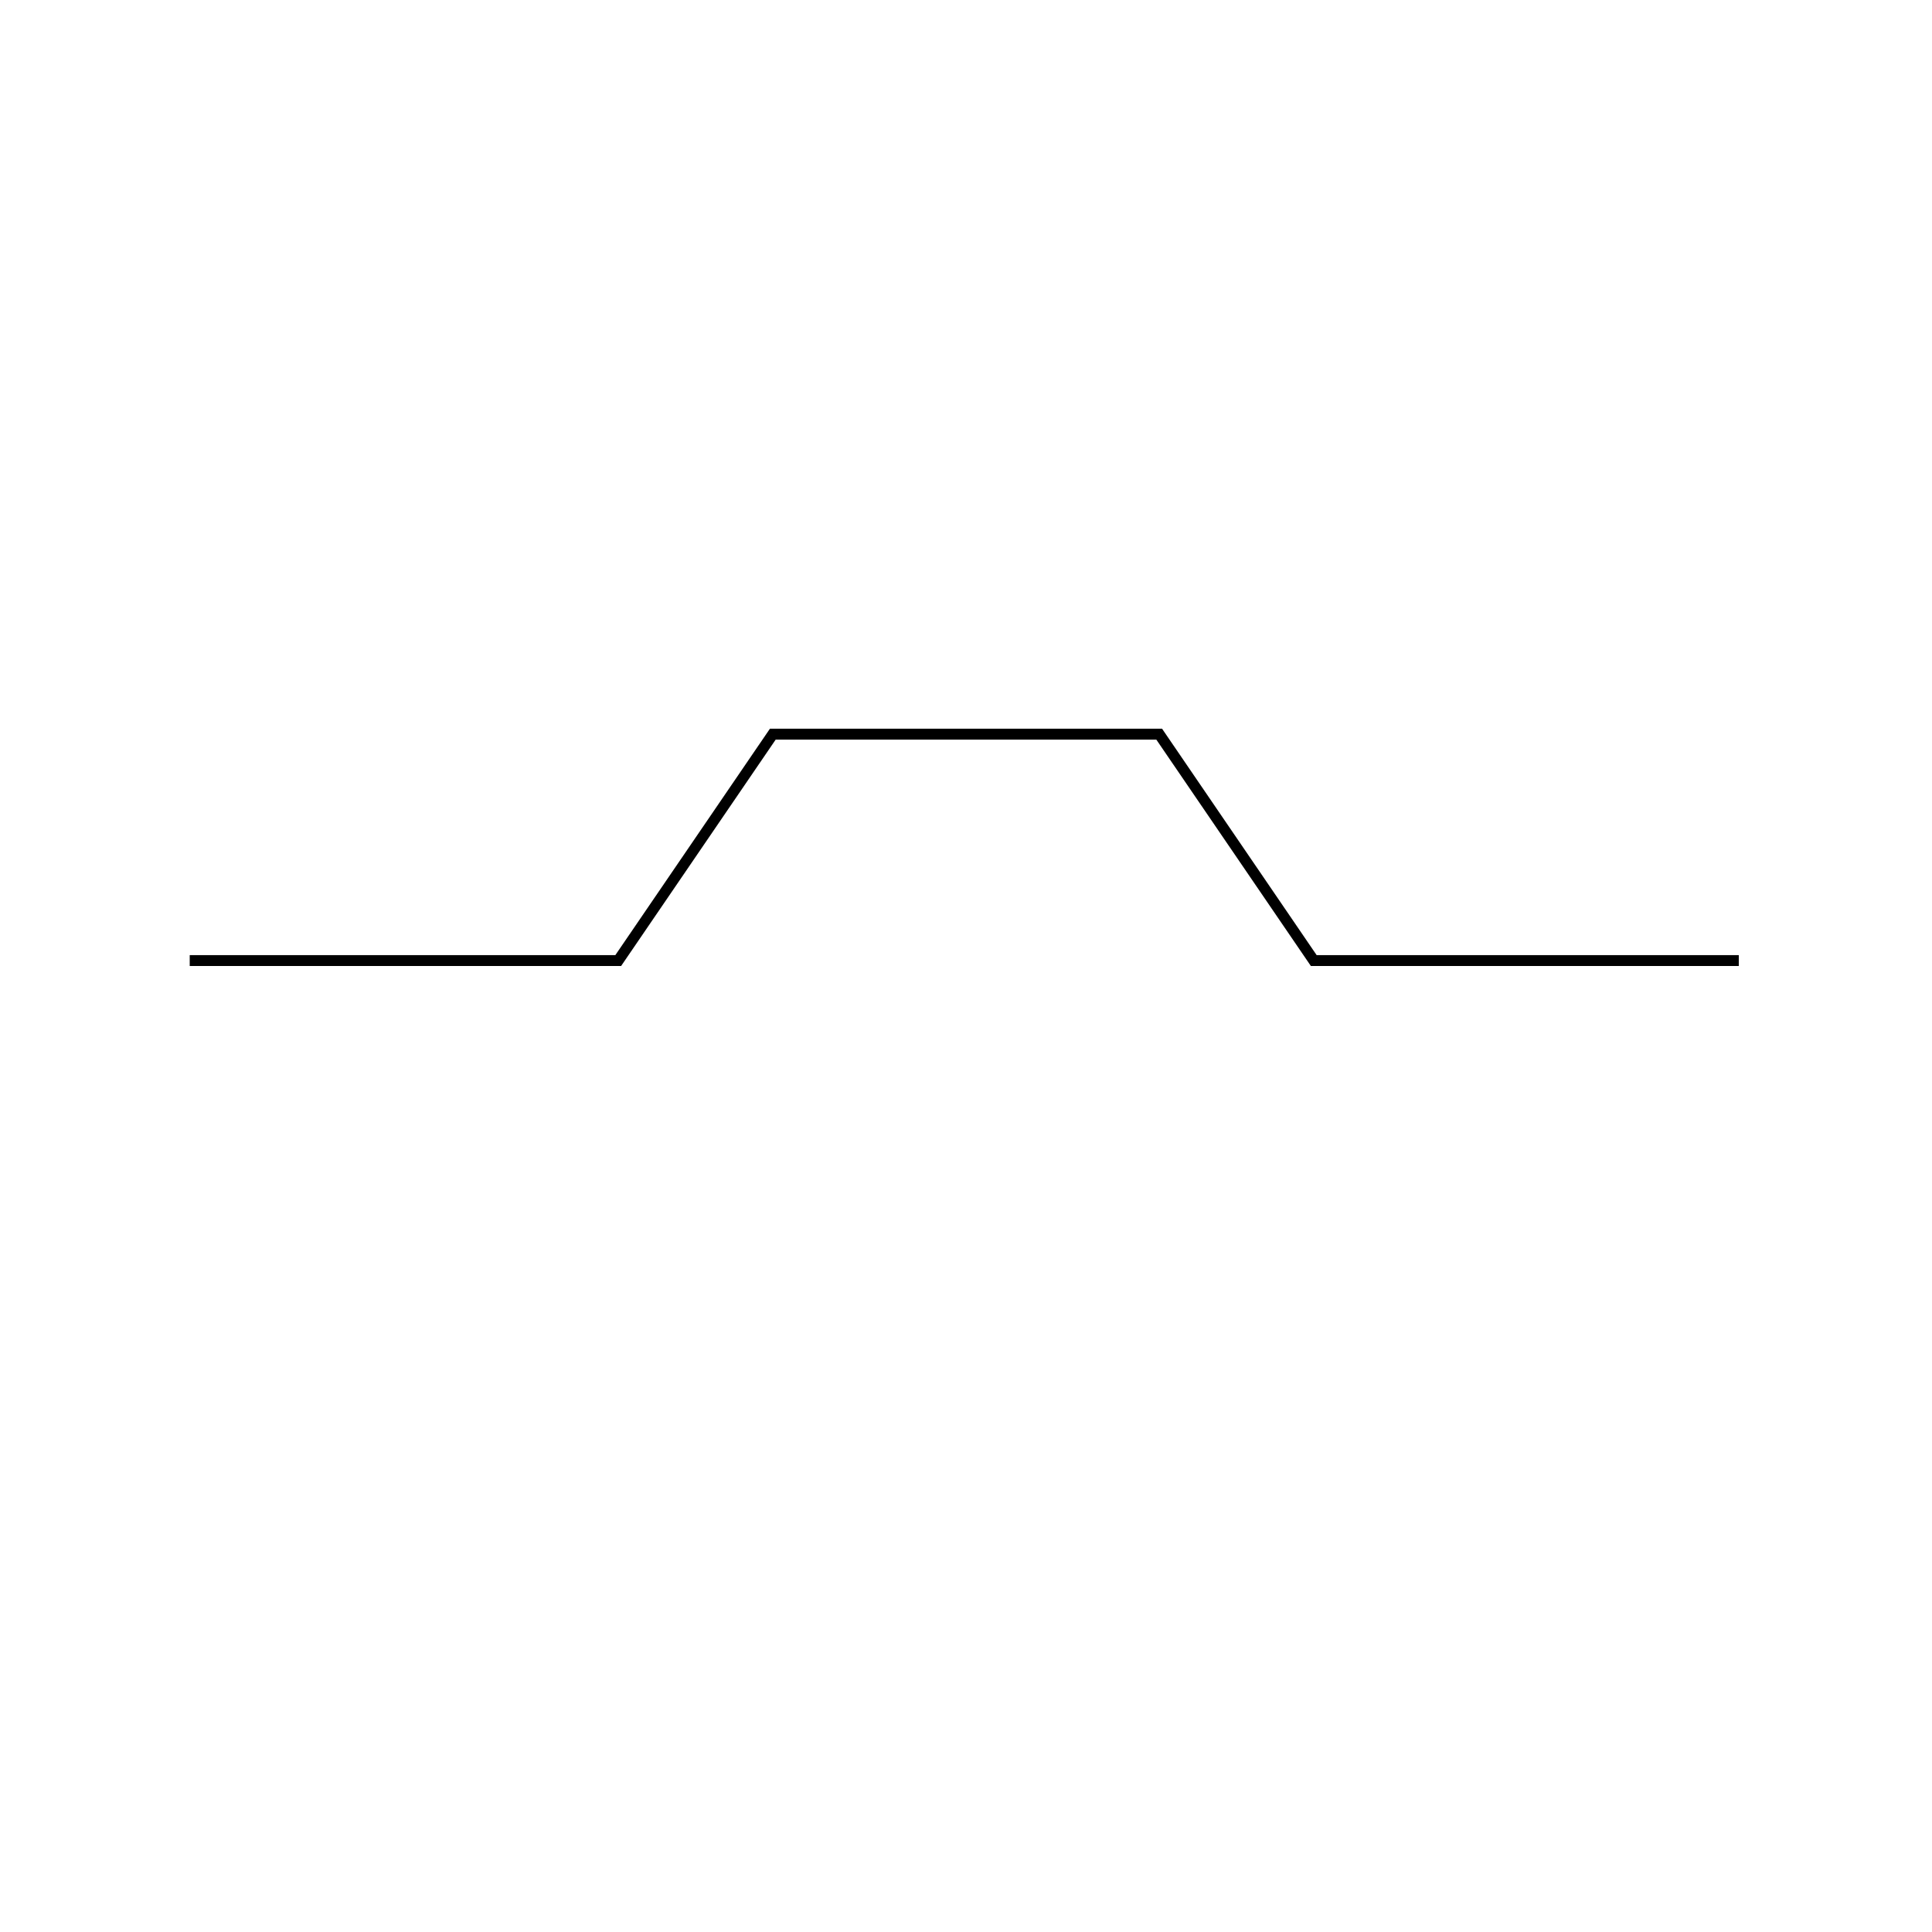
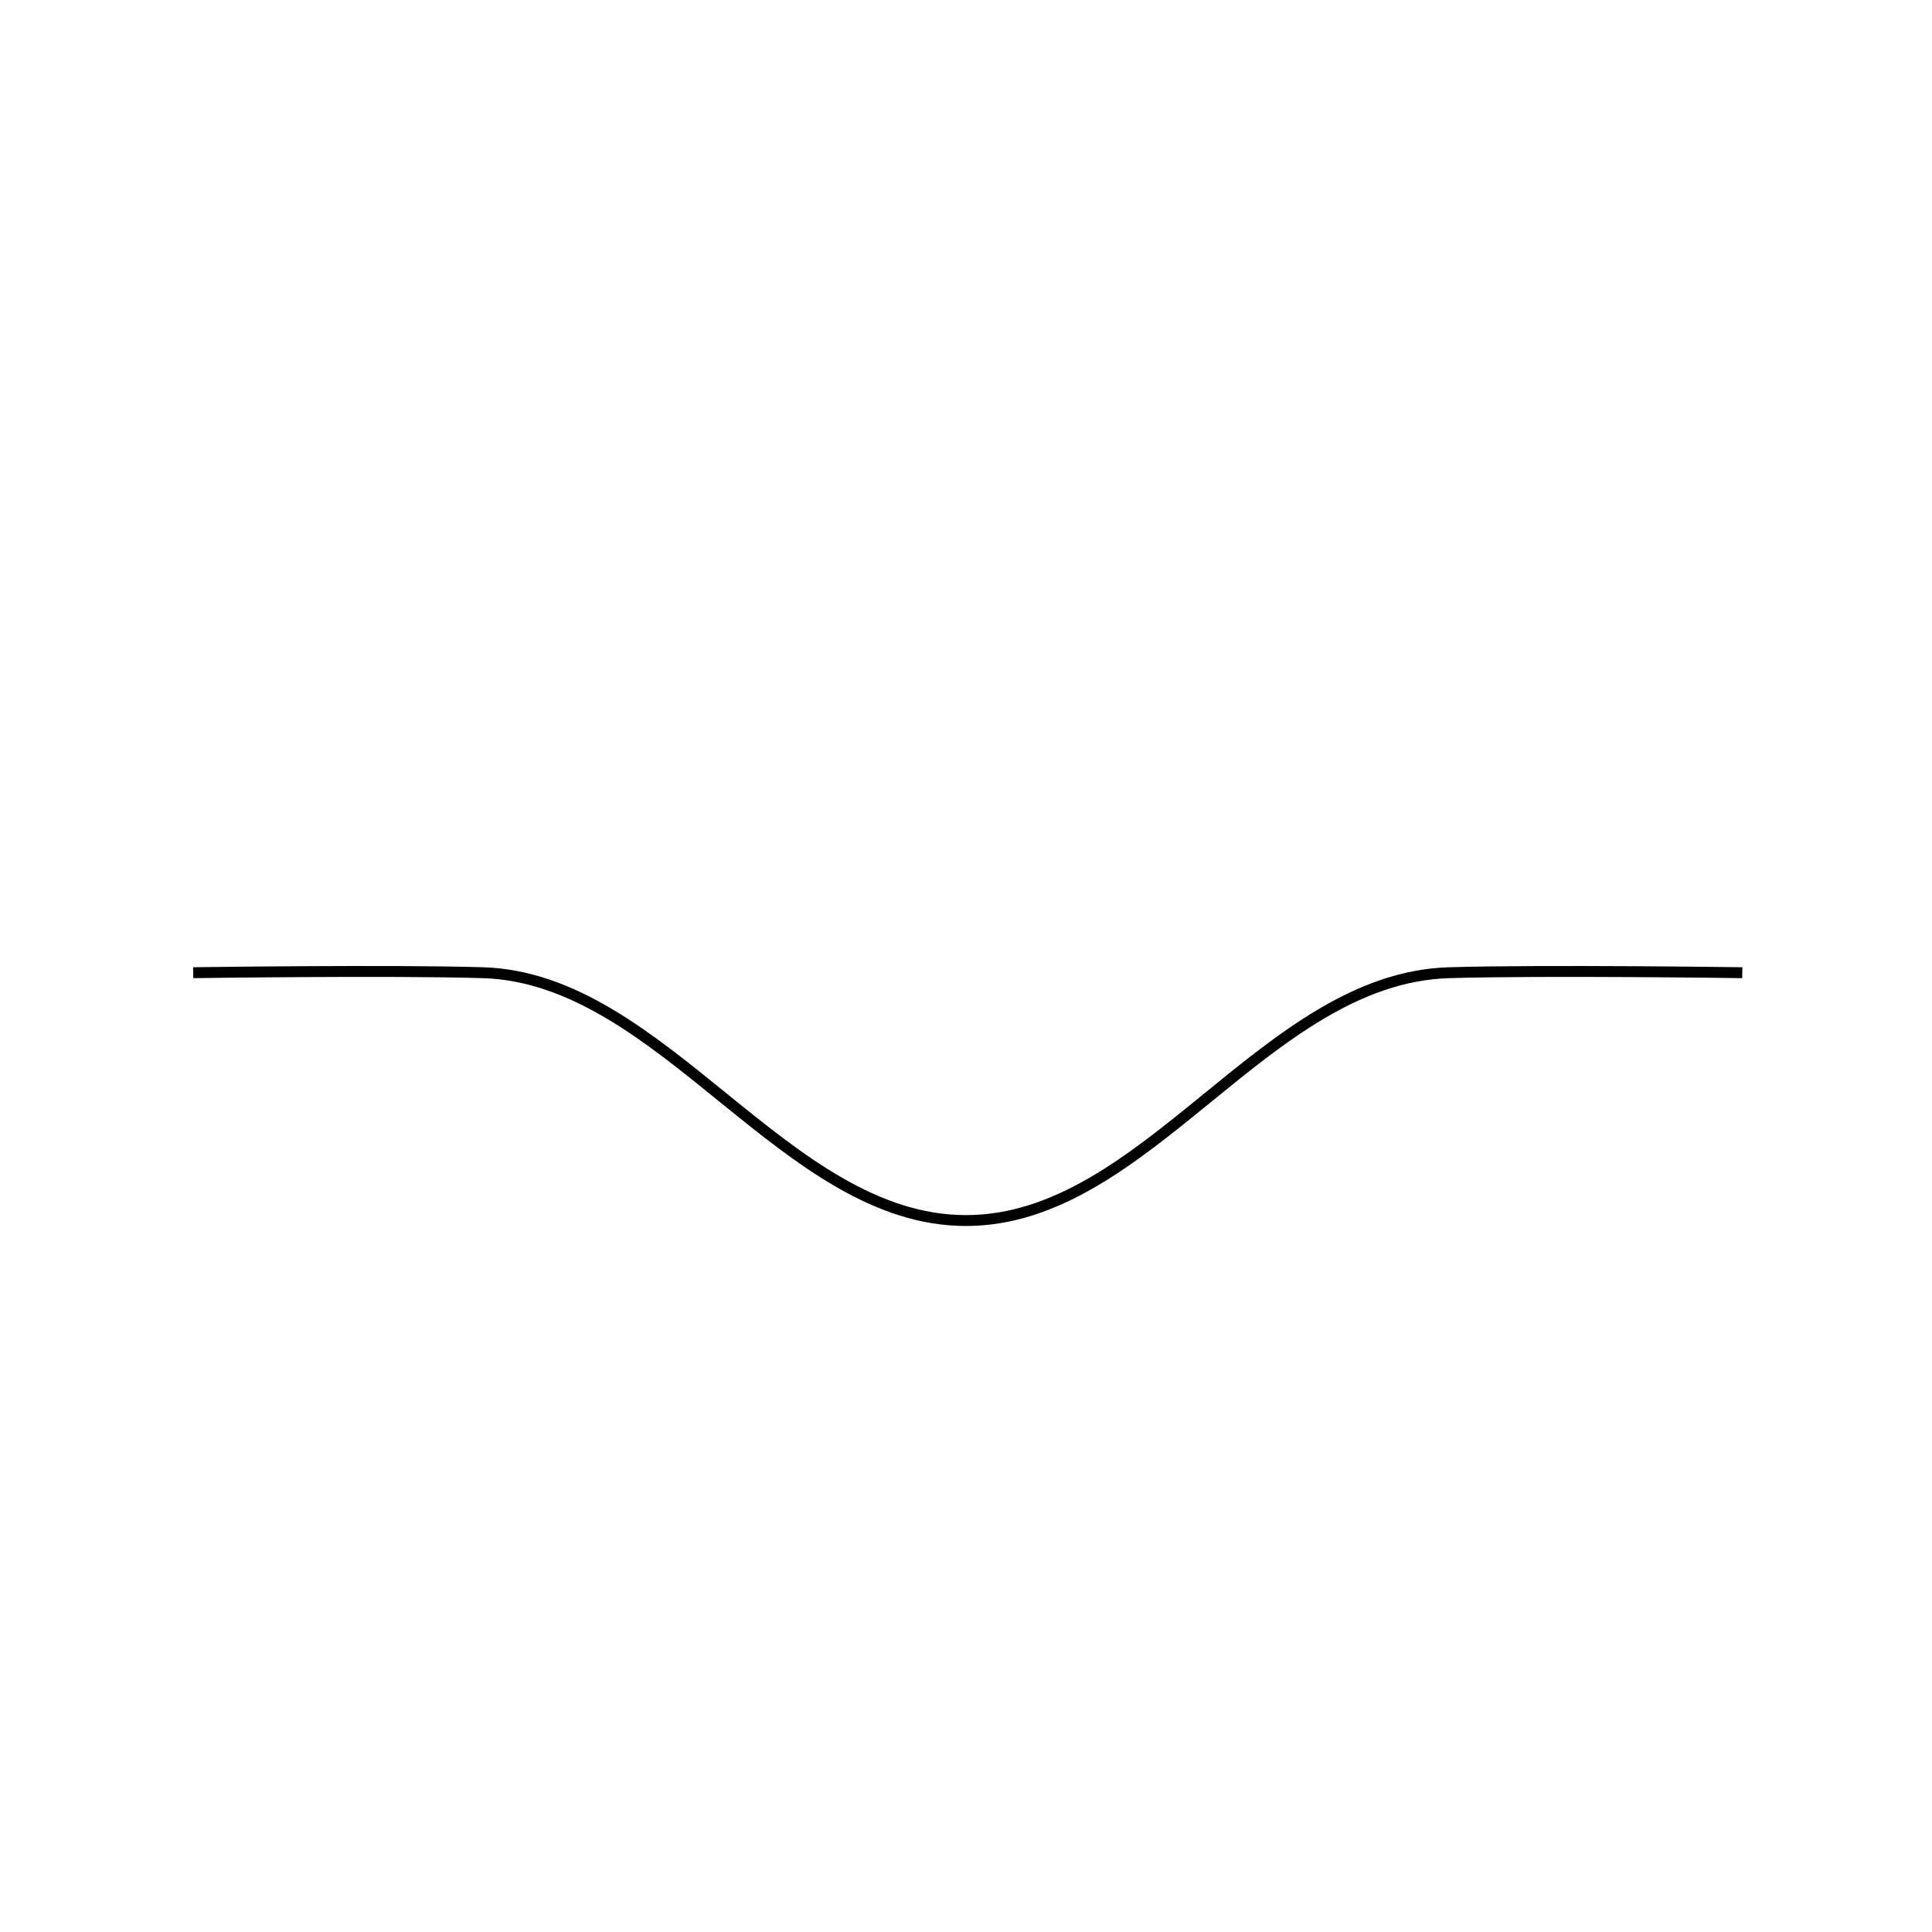
- <svg xmlns="http://www.w3.org/2000/svg" width="500" height="500" viewBox="0 0 132.292 132.292" version="1.1" id="svg1">
+ <svg xmlns="http://www.w3.org/2000/svg" width="250" height="250" viewBox="0 0 132.292 132.292" version="1.1" id="svg1">
  <defs id="defs1" />
  <g id="layer1">
-     <path style="fill:none;stroke:currentColor;stroke-width:0.746" d="M 12.991,65.773 H 42.333 L 52.917,50.271 H 79.375 L 89.958,65.773 H 119.062" id="path5" />
+     <path style="fill:none;stroke:currentColor;stroke-width:0.746" d="m 13.229,66.605 c 0,0 13.406,-0.194 19.844,0 12.37,0.373 20.682,16.971 33.073,16.971 12.391,-9e-6 20.5,-16.598 33.073,-16.971 6.515,-0.193 20.082,6.2e-5 20.082,6.2e-5" id="path5" />
  </g>
</svg>
